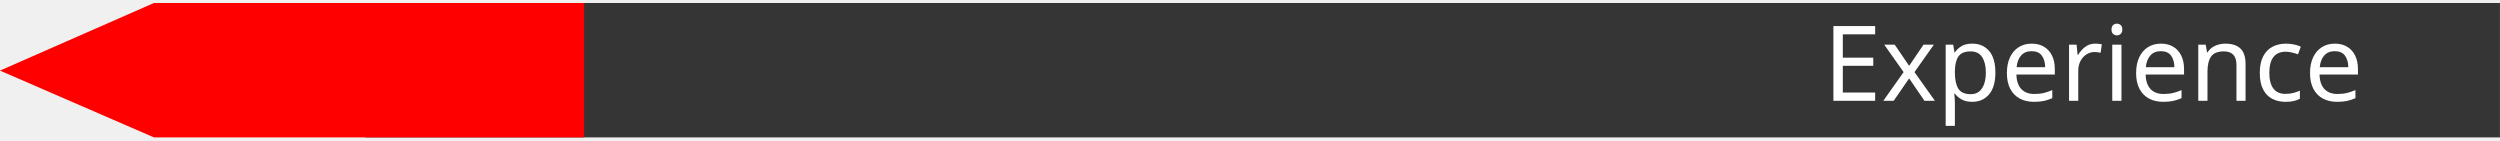
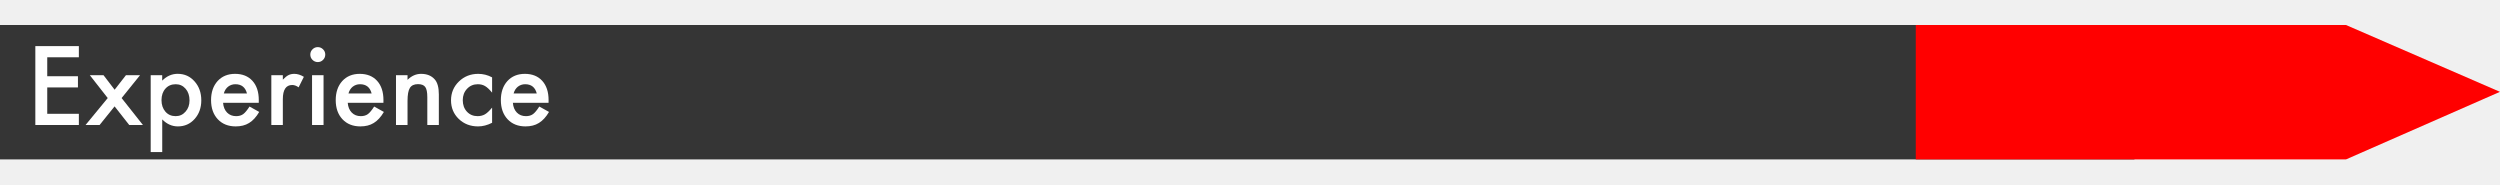
- <svg xmlns="http://www.w3.org/2000/svg" version="1.1" id="Layer_1" x="0px" y="0px" viewBox="0 0 10758.8 604.8" style="enable-background:new 0 0 10758.8 604.8;" xml:space="preserve">
+ <svg xmlns="http://www.w3.org/2000/svg" version="1.1" id="Layer_1" x="0px" y="0px" viewBox="0 0 8192 604.8" style="enable-background:new 0 0 8192 604.8;" xml:space="preserve">
  <style type="text/css">
	.st0{fill:#353535;}
	.st1{fill:#FF0000;}
- 	.st2{fill:#FFFFFF;}
- 	.st3{font-family:'Roboto-Bold';}
- 	.st4{font-size:450.308px;}
+ 	.st2{enable-background:new    ;}
+ 	.st3{fill:#FFFFFF;}
</style>
  <g>
-     <polygon class="st0" points="1575,13 790.9,303.8 1575,591.2 10758.6,591.2 10758.6,13  " />
-     <polygon class="st1" points="662.2,13 -0.2,303.8 662.2,591.2 2513.8,591.2 2513.8,13  " />
+     <polygon class="st0" points="6992.5,522.3 7589.5,300.9 6992.5,82 -0.2,82 -0.2,522.3  " />
+     <polygon class="st1" points="7687.5,522.3 8191.8,300.9 7687.5,82 6277.6,82 6277.6,522.3  " />
  </g>
-   <text transform="matrix(1 0 0 1 7846.389 433.7076)" class="st2 st3 st4">Experience</text>
+   <g class="st2">
+     <path class="st3" d="M258.4,187.7H154.8v62.1h100.6v36.7H154.8v86.4h103.6v36.7H115.8V151.1h142.6V187.7z" />
+     <path class="st3" d="M353,321.3l-58.6-74.8h44.9l36.3,47.5l37-47.5h46.2l-60.3,74.8l69.8,88.2h-44.9l-47.9-60.9l-49.1,60.9h-46   L353,321.3z" />
+     <path class="st3" d="M531.5,498.3h-37.7V246.5h37.7v17.7c14.8-14.8,31.7-22.3,50.6-22.3c22.4,0,40.9,8.3,55.4,24.8   c14.7,16.4,22.1,37.1,22.1,62.1c0,24.4-7.3,44.8-21.9,61.1c-14.5,16.2-32.8,24.3-54.9,24.3c-19.1,0-36.2-7.6-51.2-22.9V498.3z    M621,329.1c0-15.6-4.2-28.3-12.7-38.2c-8.6-9.9-19.4-14.9-32.5-14.9c-13.8,0-25.1,4.8-33.7,14.4c-8.6,9.6-12.9,22.2-12.9,37.8   c0,15.3,4.3,27.9,12.9,37.8c8.5,9.7,19.6,14.6,33.5,14.6c13.1,0,23.8-4.9,32.3-14.7C616.7,356.1,621,343.8,621,329.1z" />
+     <path class="st3" d="M847.9,336.9H731c1,13.4,5.4,24.1,13.1,32c7.7,7.8,17.6,11.7,29.6,11.7c9.4,0,17.1-2.2,23.3-6.7   c6-4.5,12.9-12.7,20.6-24.8l31.8,17.7c-4.9,8.4-10.1,15.5-15.6,21.5c-5.5,6-11.3,10.9-17.6,14.7c-6.3,3.9-13,6.7-20.3,8.5   c-7.3,1.8-15.1,2.7-23.6,2.7c-24.3,0-43.9-7.8-58.6-23.4c-14.7-15.7-22.1-36.6-22.1-62.6c0-25.8,7.1-46.7,21.4-62.6   c14.4-15.7,33.5-23.6,57.3-23.6c24,0,43,7.6,56.9,22.9c13.8,15.2,20.8,36.2,20.8,63.1L847.9,336.9z M809.2,306.1   c-5.2-20.1-17.9-30.1-38-30.1c-4.6,0-8.9,0.7-12.9,2.1c-4,1.4-7.7,3.4-11,6c-3.3,2.6-6.1,5.8-8.5,9.5c-2.3,3.7-4.1,7.9-5.4,12.6   H809.2z" />
+     <path class="st3" d="M889.1,246.5h37.7v14.6c6.9-7.3,13.1-12.2,18.4-14.9c5.5-2.8,11.9-4.2,19.4-4.2c9.9,0,20.3,3.2,31.1,9.7   l-17.2,34.5c-7.1-5.1-14.1-7.7-20.9-7.7c-20.5,0-30.8,15.5-30.8,46.5v84.5h-37.7V246.5z" />
+     <path class="st3" d="M1016.8,178.7c0-6.6,2.4-12.3,7.2-17.1c4.8-4.8,10.5-7.2,17.2-7.2c6.8,0,12.6,2.4,17.4,7.2   c4.8,4.7,7.2,10.4,7.2,17.2c0,6.8-2.4,12.6-7.2,17.4c-4.7,4.8-10.4,7.2-17.2,7.2c-6.8,0-12.6-2.4-17.4-7.2   C1019.2,191.5,1016.8,185.6,1016.8,178.7z M1060.2,246.5v163.1h-37.7V246.5H1060.2z" />
+     <path class="st3" d="M1256.4,336.9h-116.9c1,13.4,5.4,24.1,13.1,32c7.7,7.8,17.6,11.7,29.6,11.7c9.4,0,17.1-2.2,23.3-6.7   c6-4.5,12.9-12.7,20.6-24.8l31.8,17.7c-4.9,8.4-10.1,15.5-15.6,21.5c-5.5,6-11.3,10.9-17.6,14.7c-6.3,3.9-13,6.7-20.3,8.5   c-7.3,1.8-15.1,2.7-23.6,2.7c-24.3,0-43.9-7.8-58.6-23.4c-14.7-15.7-22.1-36.6-22.1-62.6c0-25.8,7.1-46.7,21.4-62.6   c14.4-15.7,33.5-23.6,57.3-23.6c24,0,43,7.6,56.9,22.9c13.8,15.2,20.8,36.2,20.8,63.1L1256.4,336.9z M1217.7,306.1   c-5.2-20.1-17.9-30.1-38-30.1c-4.6,0-8.9,0.7-12.9,2.1c-4,1.4-7.7,3.4-11,6c-3.3,2.6-6.1,5.8-8.5,9.5c-2.3,3.7-4.1,7.9-5.4,12.6   H1217.7z" />
+     <path class="st3" d="M1297.6,246.5h37.8v15.1c13.2-13.1,28-19.6,44.5-19.6c19,0,33.8,6,44.4,17.9c9.2,10.2,13.7,26.7,13.7,49.7   v99.9h-37.8v-91.1c0-16.1-2.2-27.2-6.7-33.3c-4.4-6.2-12.3-9.4-23.8-9.4c-12.5,0-21.4,4.1-26.6,12.4c-5.1,8.1-7.7,22.4-7.7,42.7   v78.7h-37.8V246.5z" />
+     <path class="st3" d="M1612.5,253.5v50.1c-8.6-10.5-16.3-17.7-23.1-21.6c-6.7-4-14.6-6-23.6-6c-14.2,0-26,5-35.3,14.9   c-9.4,9.9-14.1,22.4-14.1,37.3c0,15.3,4.5,27.8,13.6,37.7c9.2,9.8,20.8,14.7,35,14.7c9,0,17-2,23.9-5.9   c6.7-3.8,14.6-11.2,23.6-22.1v49.7c-15.3,7.9-30.6,11.9-45.9,11.9c-25.2,0-46.3-8.1-63.3-24.4c-17-16.4-25.4-36.8-25.4-61.1   c0-24.3,8.6-44.9,25.8-61.6c17.2-16.7,38.3-25.1,63.3-25.1C1583,242,1598.2,245.8,1612.5,253.5z" />
+     <path class="st3" d="M1797.5,336.9h-116.9c1,13.4,5.4,24.1,13.1,32c7.7,7.8,17.6,11.7,29.6,11.7c9.4,0,17.1-2.2,23.3-6.7   c6-4.5,12.9-12.7,20.6-24.8l31.8,17.7c-4.9,8.4-10.1,15.5-15.6,21.5c-5.5,6-11.3,10.9-17.6,14.7c-6.3,3.9-13,6.7-20.3,8.5   c-7.3,1.8-15.1,2.7-23.6,2.7c-24.3,0-43.9-7.8-58.6-23.4c-14.7-15.7-22.1-36.6-22.1-62.6c0-25.8,7.1-46.7,21.4-62.6   c14.4-15.7,33.5-23.6,57.3-23.6c24,0,43,7.6,56.9,22.9c13.8,15.2,20.8,36.2,20.8,63.1L1797.5,336.9z M1758.8,306.1   c-5.2-20.1-17.9-30.1-38-30.1c-4.6,0-8.9,0.7-12.9,2.1c-4,1.4-7.7,3.4-11,6c-3.3,2.6-6.1,5.8-8.5,9.5c-2.3,3.7-4.1,7.9-5.4,12.6   H1758.8z" />
+   </g>
</svg>
